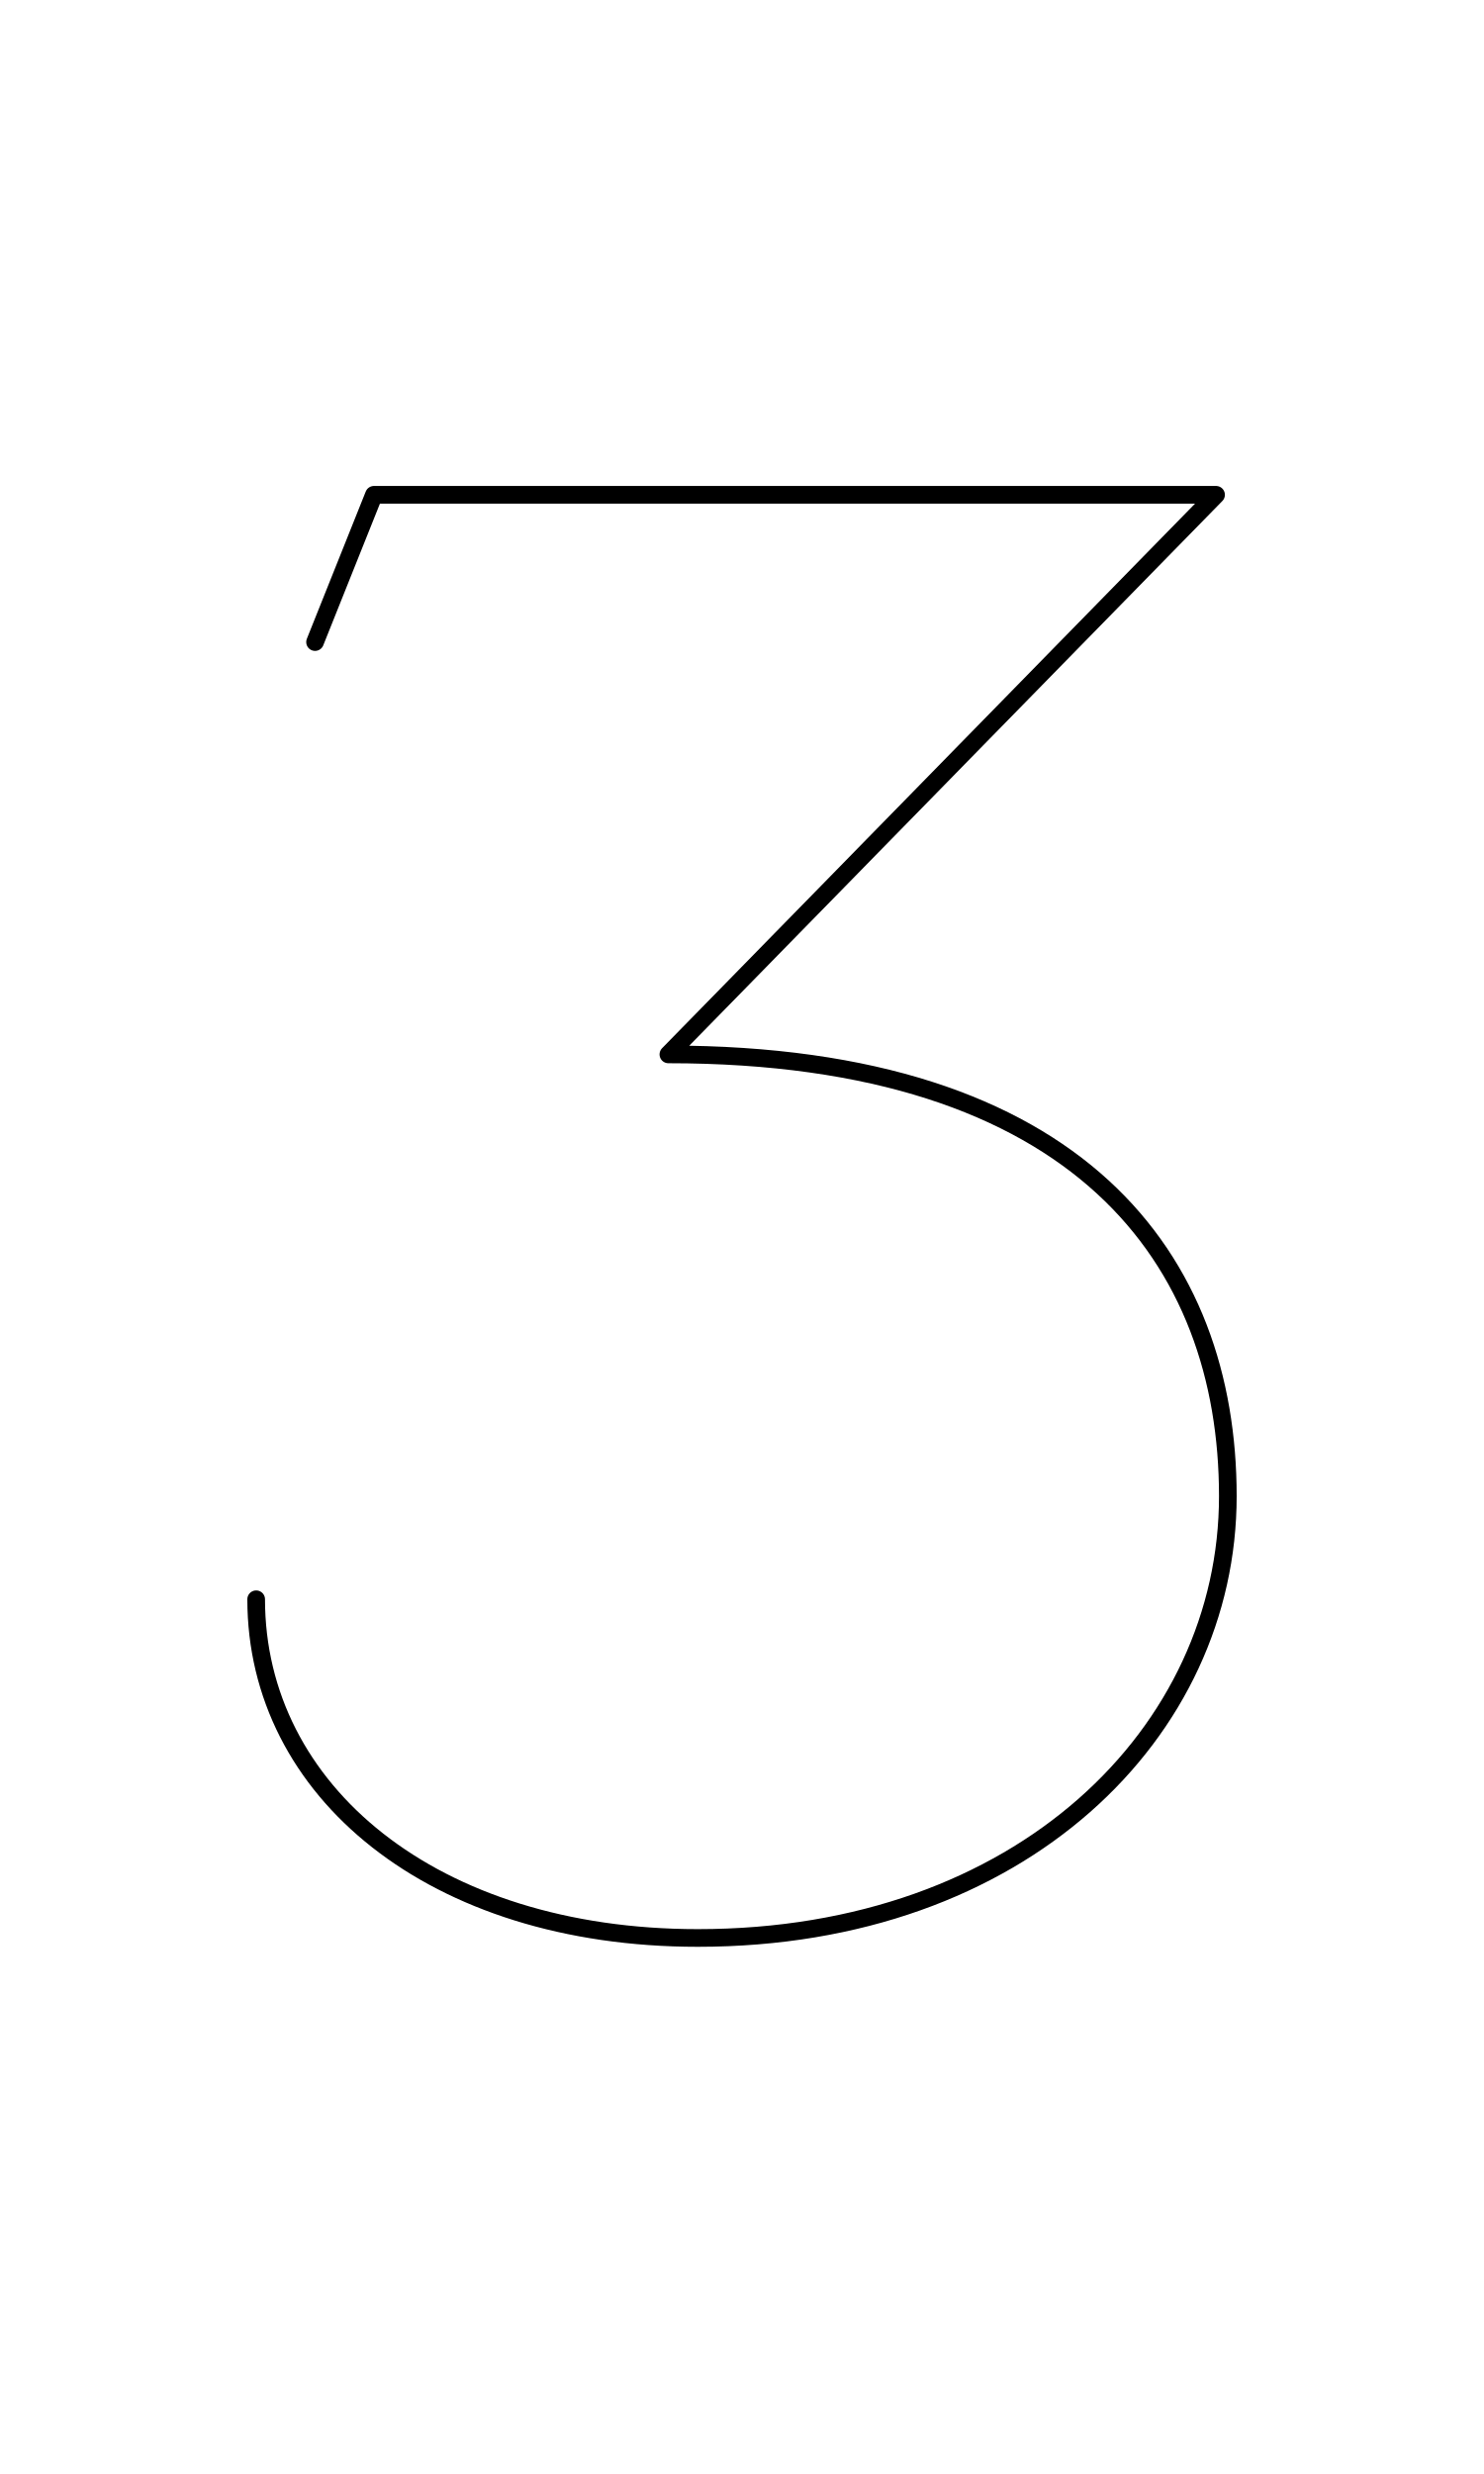
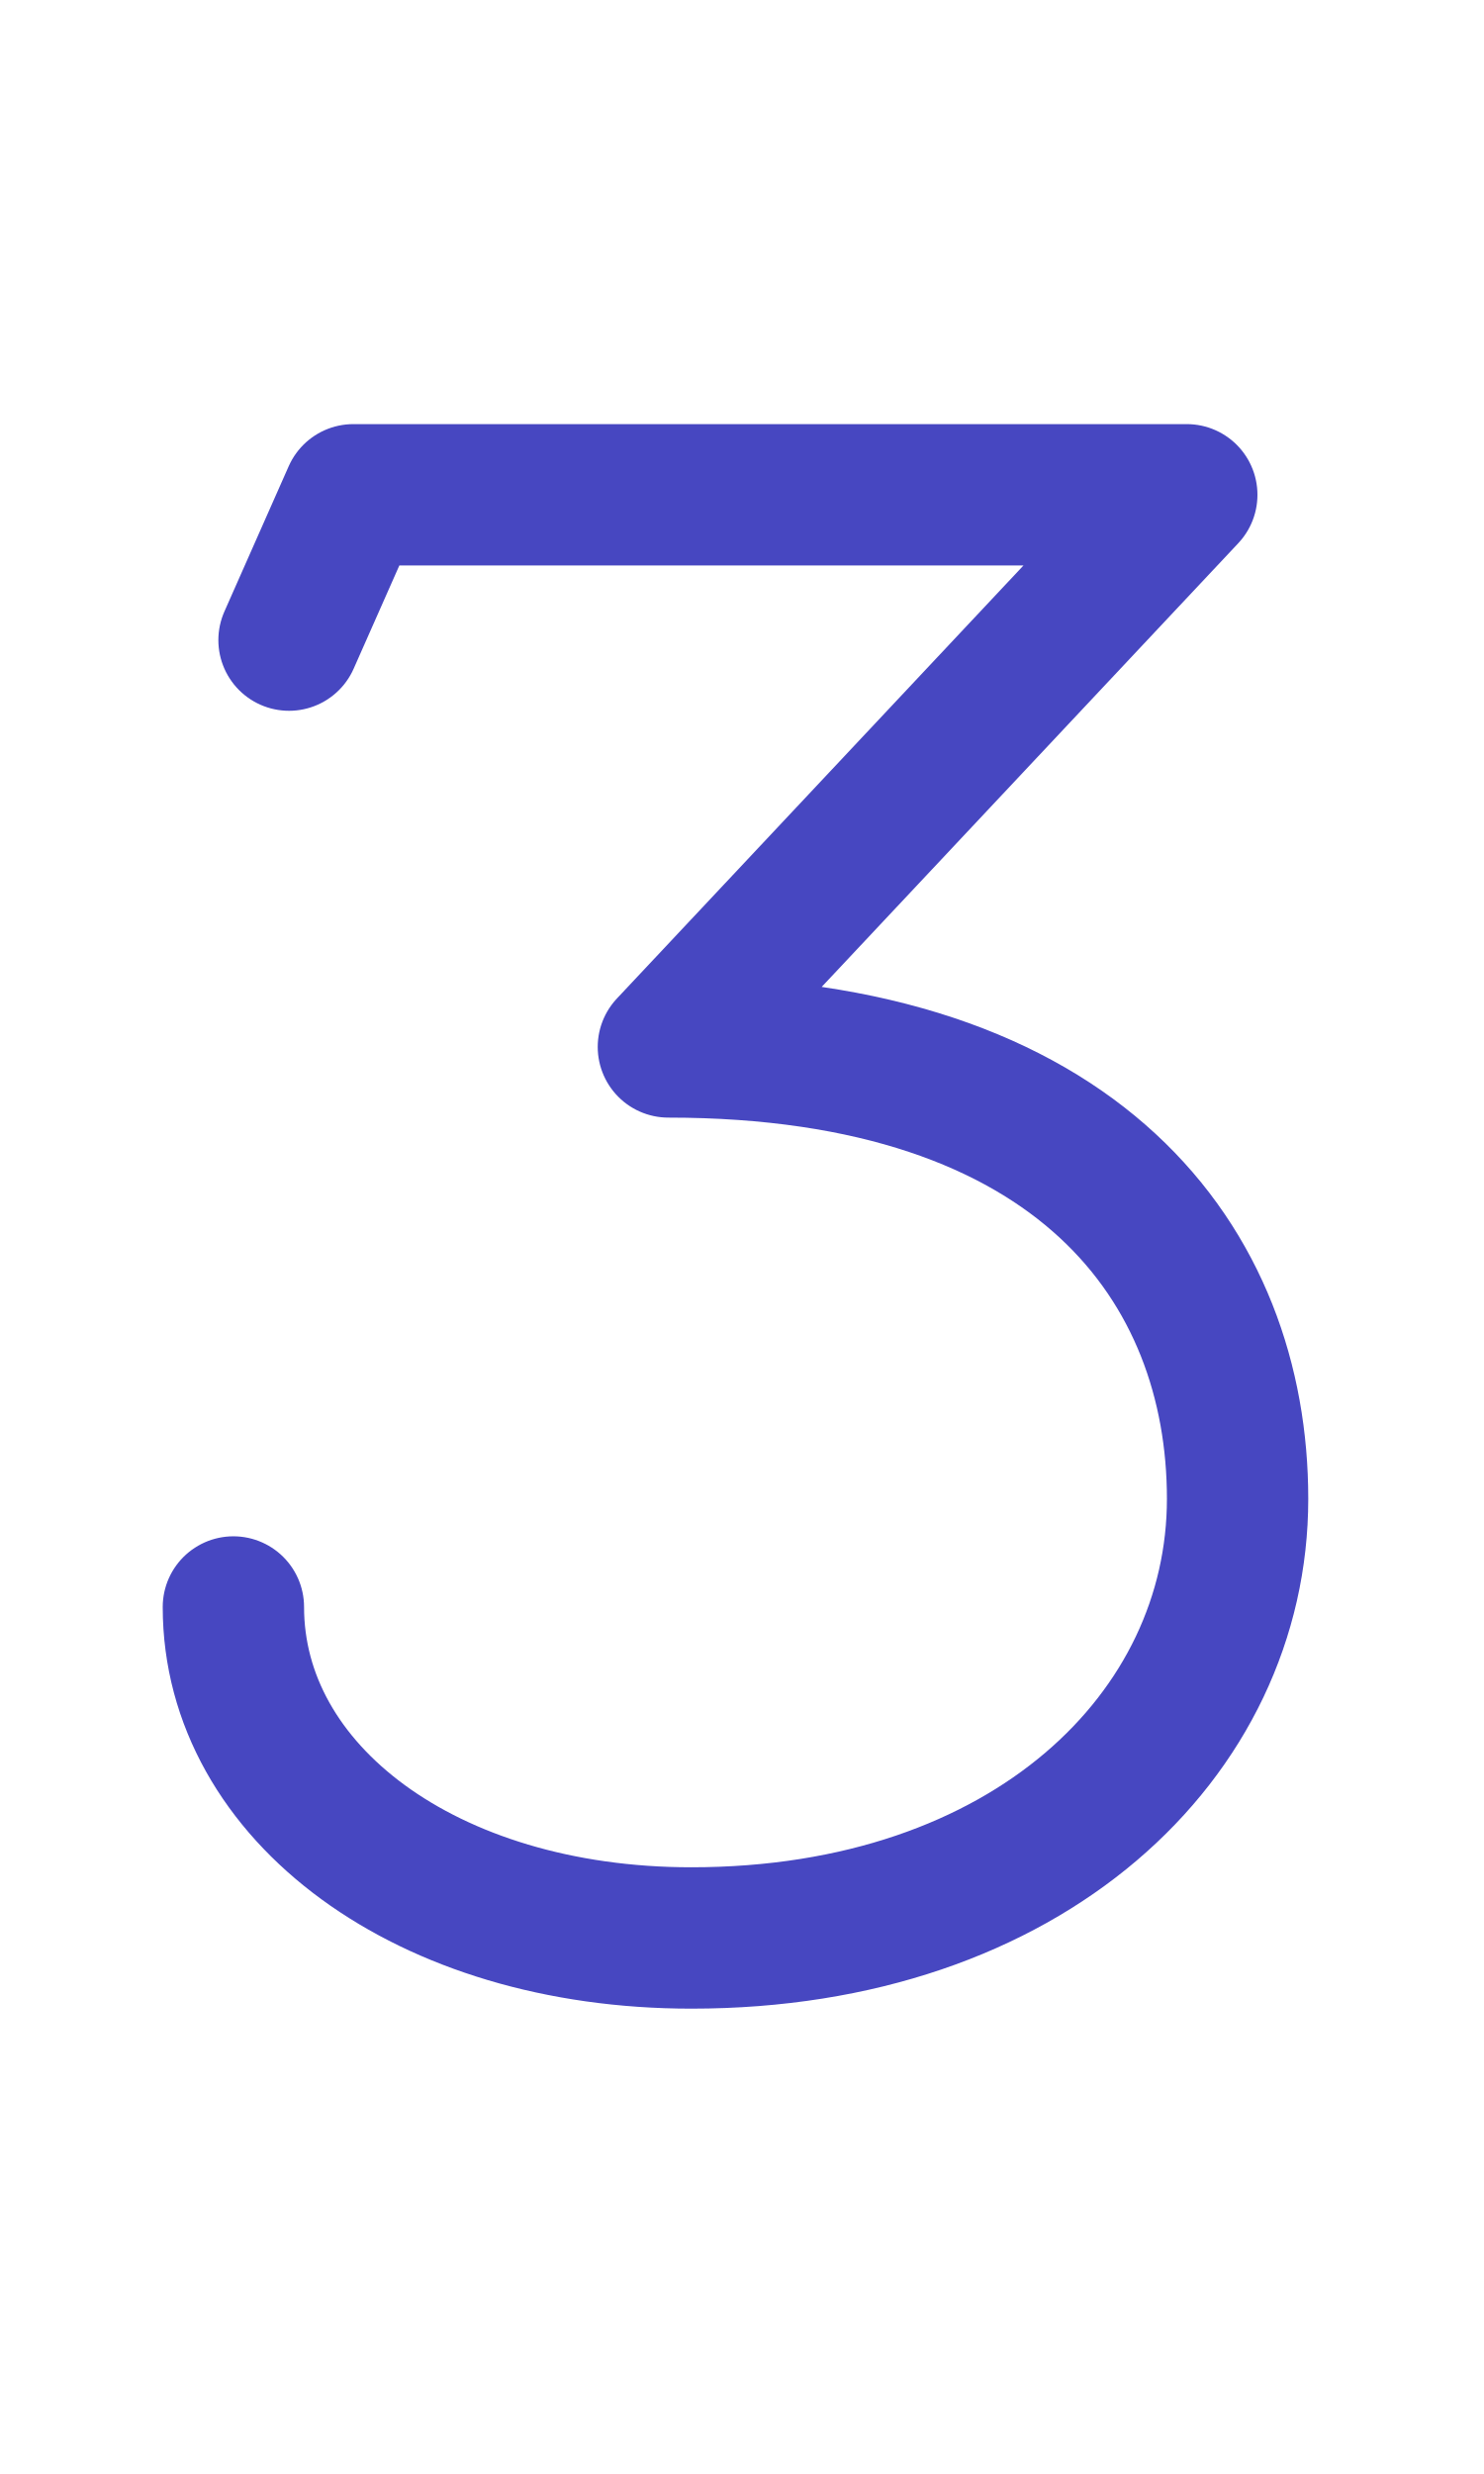
<svg xmlns="http://www.w3.org/2000/svg" width="1008" height="1680" viewBox="0 0 63 105" version="1.1" id="svg5" xml:space="preserve">
  <defs id="defs2" />
  <g id="layer3" style="display:inline;opacity:0.5;stroke-width:3.6;stroke-dasharray:none" transform="matrix(0.8333333,0,0,0.8333333,-157.9762,-173.0963)" />
  <g id="layer2" style="display:inline" />
  <g id="layer1" style="display:inline">
-     <path style="display:inline;fill:none;fill-opacity:1;stroke:#000000;stroke-width:0.75;stroke-linecap:round;stroke-linejoin:round;stroke-miterlimit:2.613;stroke-dasharray:none;stroke-opacity:1" d="m 13.375,27.25 2.5,-6.25 h 35.75 l -23.25,23.75 c 17.5,0 23.75,8.75 23.75,18.75 0,10 -8.75,18.75 -22.5,18.75 C 18.375,82.25 10.875,76 10.875,67.875" id="path1532" />
+     <path style="display:inline;fill:none;fill-opacity:1;stroke:#4747c1;stroke-width:6;stroke-linecap:round;stroke-linejoin:round;stroke-miterlimit:2.613;stroke-dasharray:none;stroke-opacity:1" d="M 12.27,27.167 15,21 H 50.382 L 28.375,44.433 c 17.5,0 24.164,9.315 24.164,19.181 0,10.003 -8.888,18.636 -23.19,18.636 -11.25,0 -19.441,-6.167 -19.441,-14.047" id="path1532" />
  </g>
</svg>
